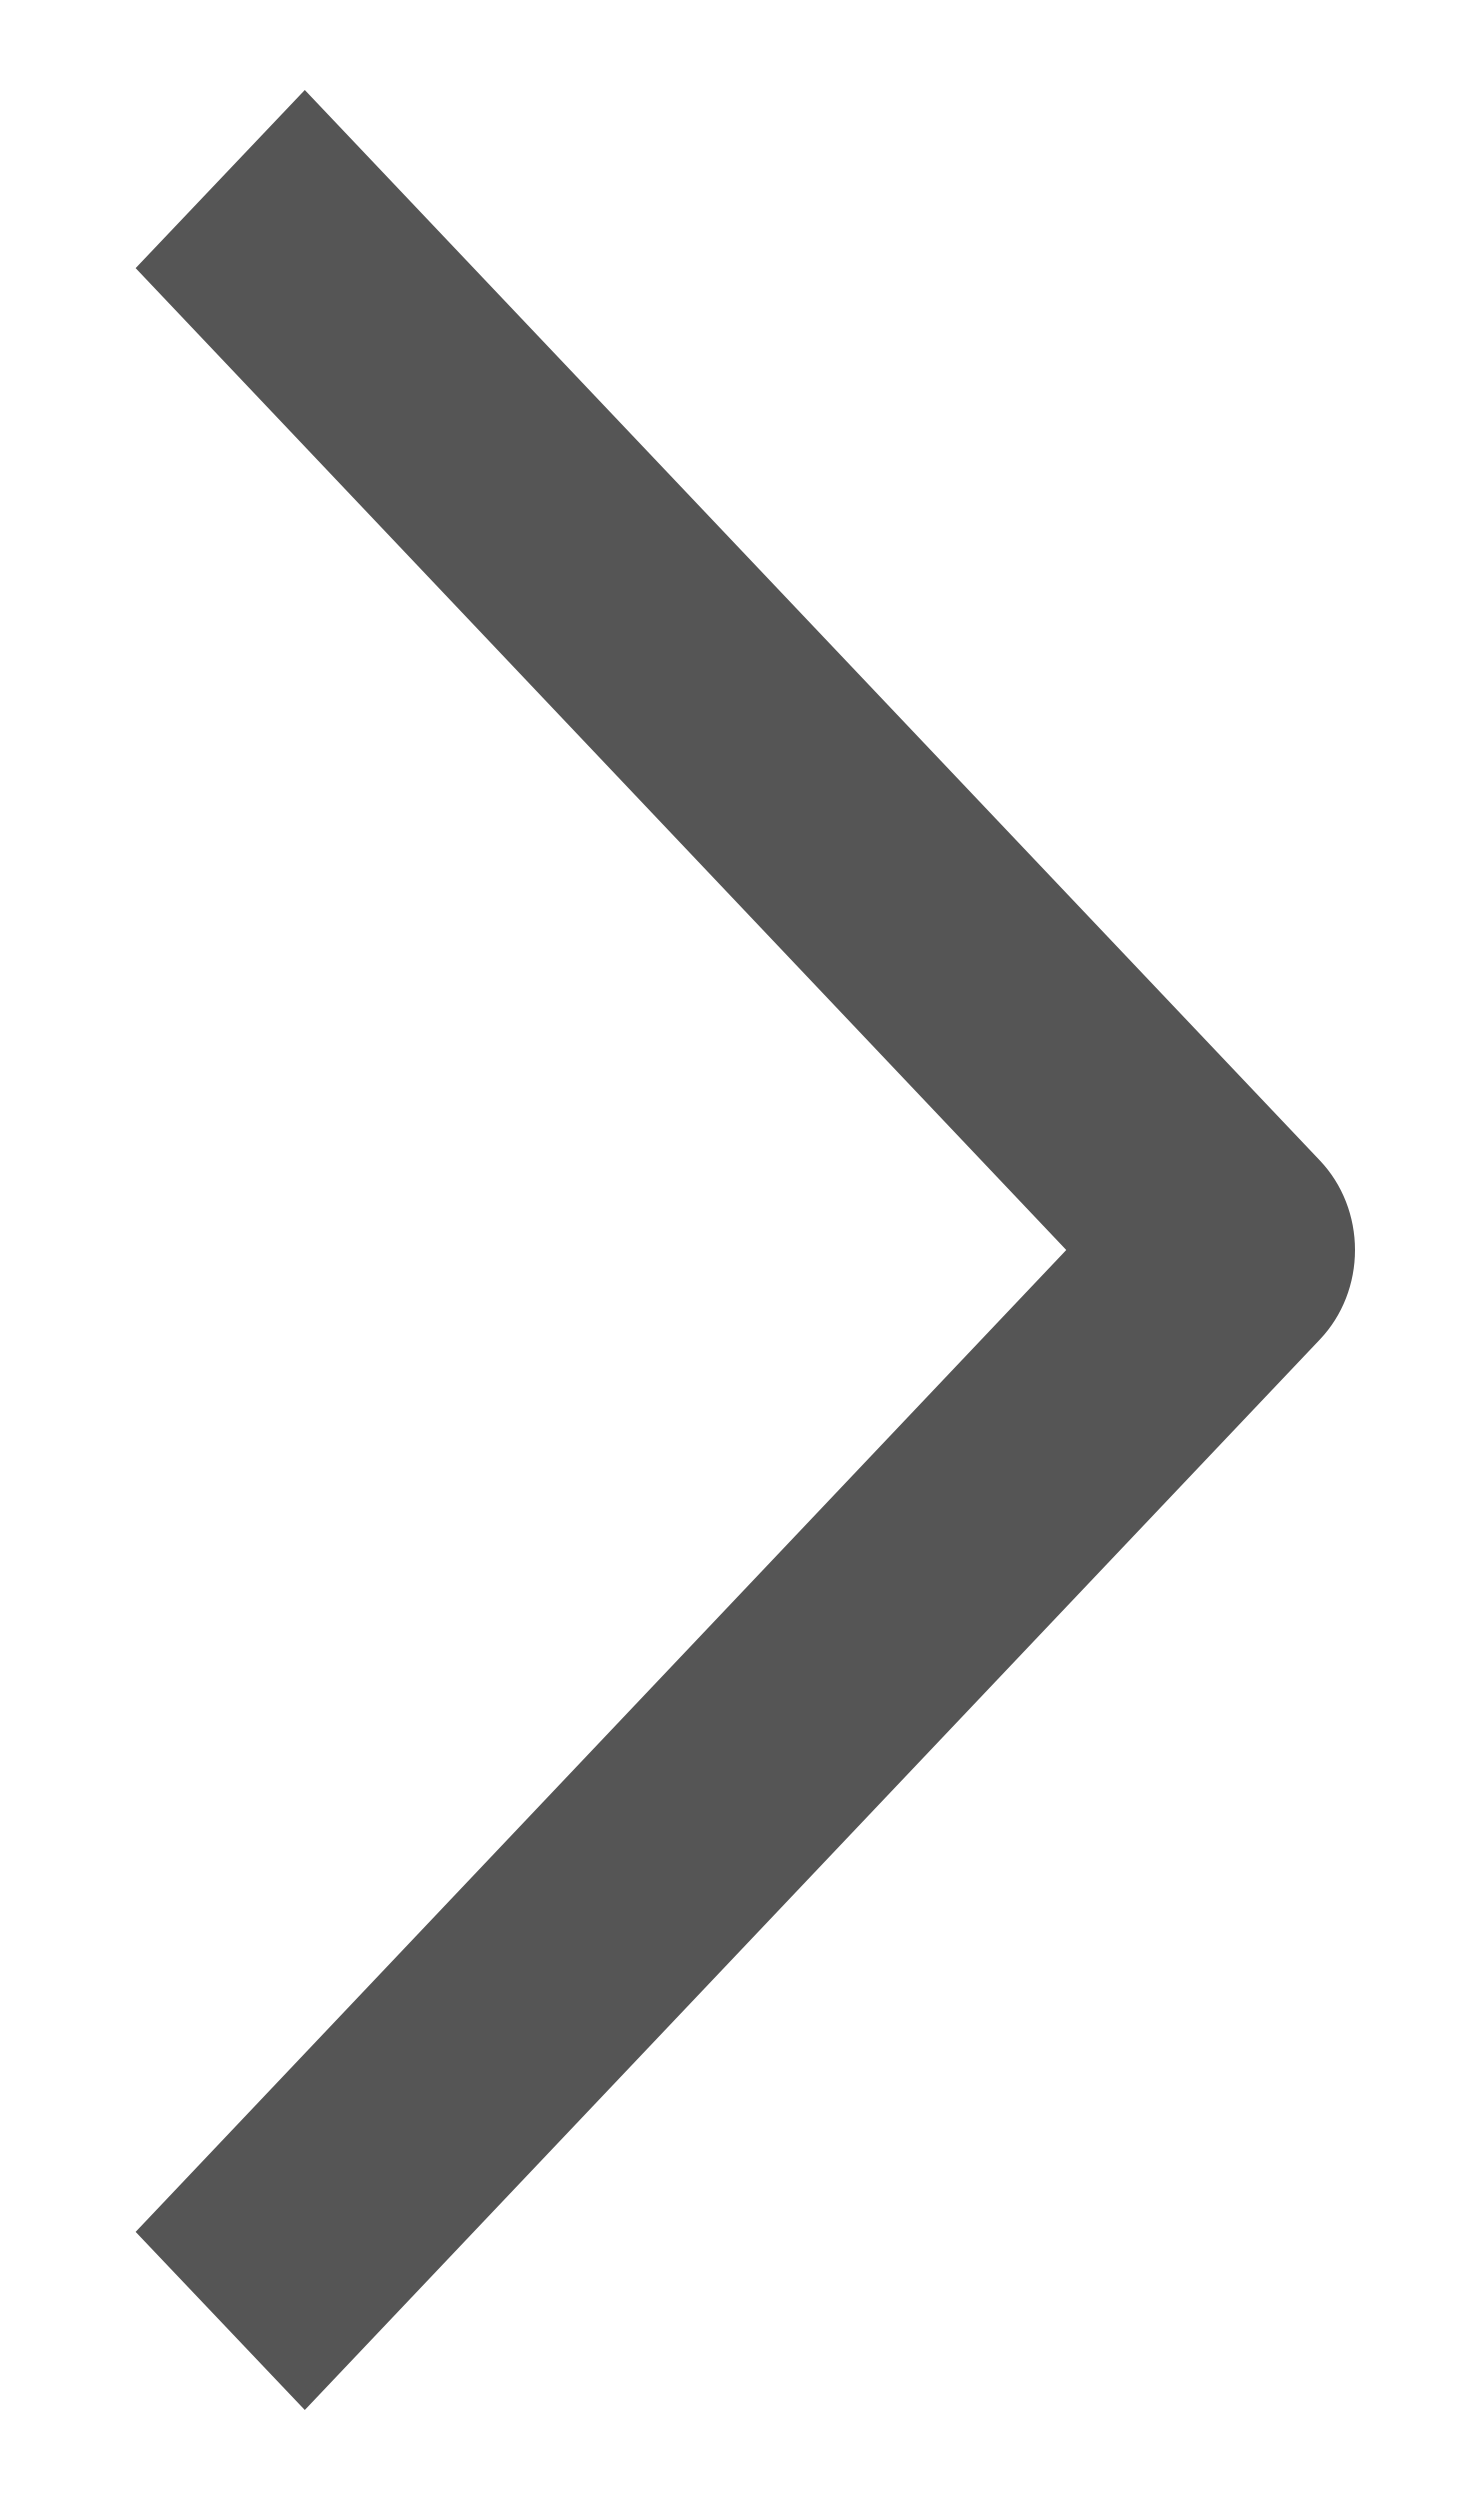
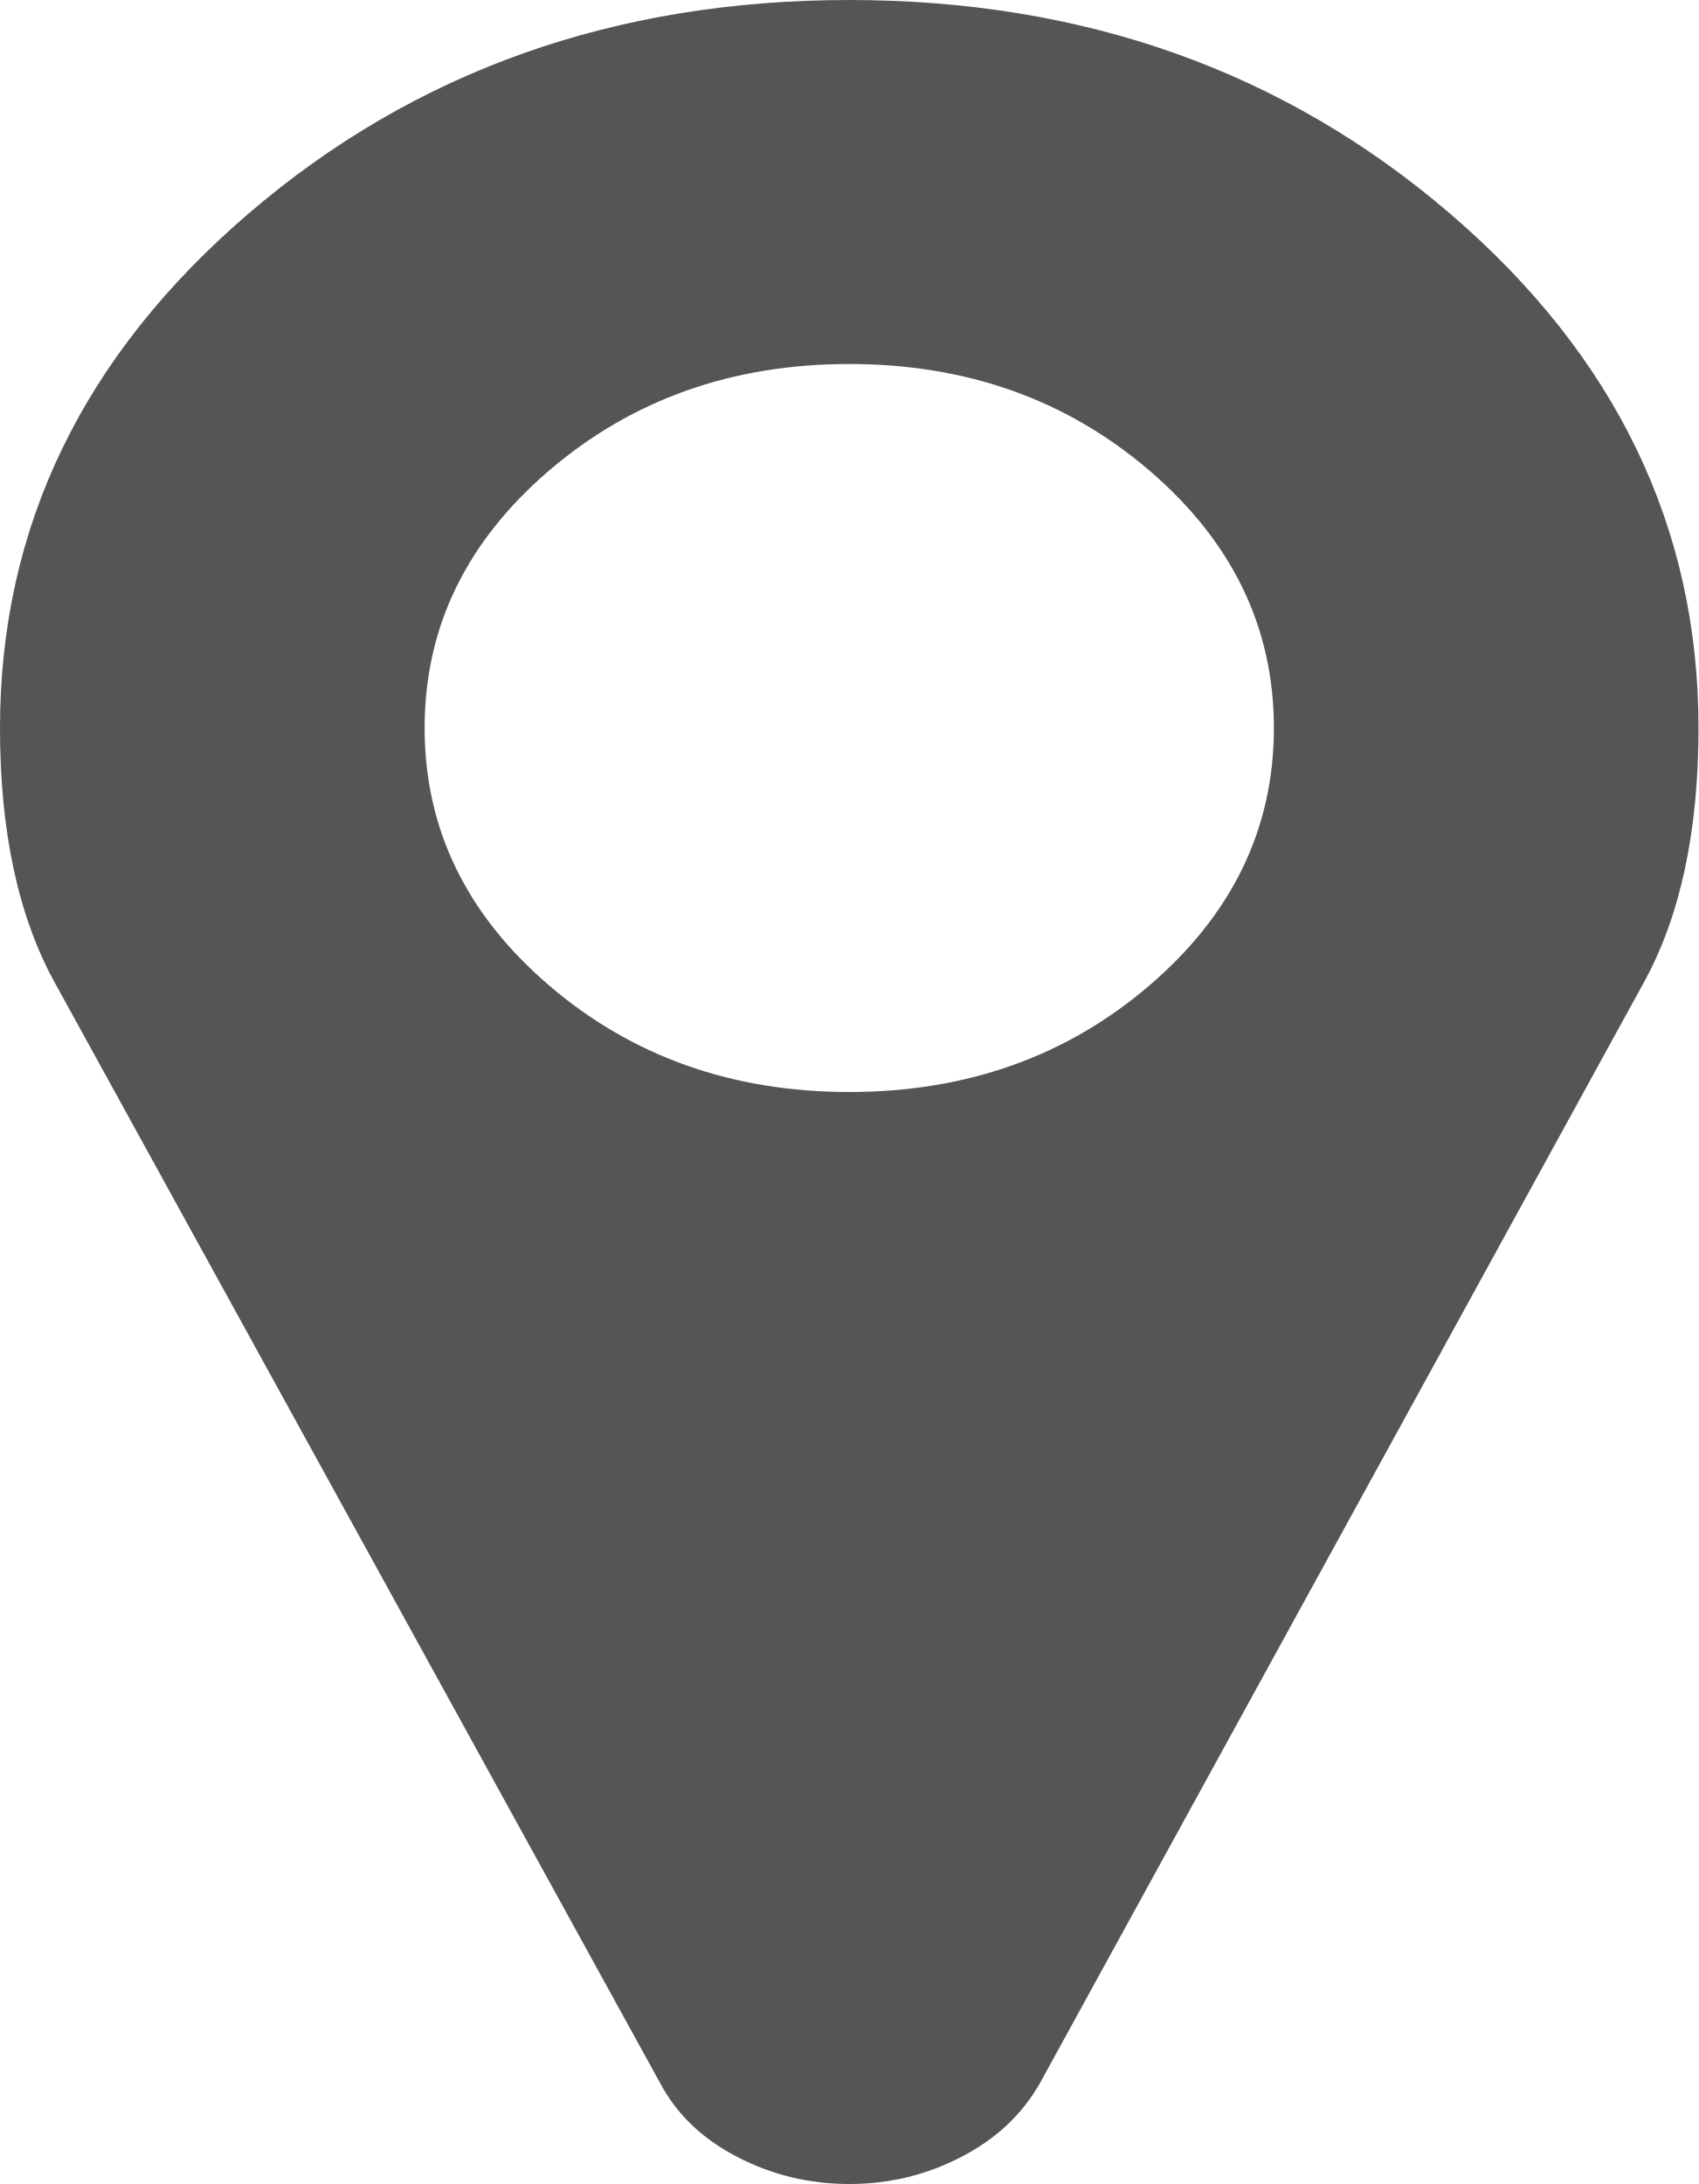
- <svg xmlns="http://www.w3.org/2000/svg" version="1.1" width="7px" height="12px">
-   <g transform="matrix(1 0 0 1 -406 -88 )">
-     <path d="M 0.651 1.287  L 5.118 6  L 0.651 10.713  L 1.463 11.568  L 6.336 6.429  C 6.444 6.315  6.504 6.161  6.504 6  C 6.504 5.839  6.444 5.685  6.336 5.571  L 1.463 0.432  L 0.651 1.287  Z " fill-rule="nonzero" fill="#555555" stroke="none" transform="matrix(1 0 0 1 406 88 )" />
+ <svg xmlns="http://www.w3.org/2000/svg" version="1.1" width="14px" height="18px">
+   <g transform="matrix(1 0 0 1 -15 -70 )">
+     <path d="M 9.475 8.121  C 10.158 7.535  10.5 6.828  10.5 6  C 10.5 5.172  10.158 4.465  9.475 3.879  C 8.791 3.293  7.966 3  7 3  C 6.034 3  5.209 3.293  4.525 3.879  C 3.842 4.465  3.5 5.172  3.5 6  C 3.5 6.828  3.842 7.535  4.525 8.121  C 5.209 8.707  6.034 9  7 9  C 7.966 9  8.791 8.707  9.475 8.121  Z M 11.949 1.758  C 13.316 2.93  14 4.344  14 6  C 14 6.852  13.85 7.551  13.549 8.098  L 8.572 17.168  C 8.426 17.426  8.21 17.629  7.923 17.777  C 7.636 17.926  7.328 18  7 18  C 6.672 18  6.364 17.926  6.077 17.777  C 5.79 17.629  5.578 17.426  5.441 17.168  L 0.451 8.098  C 0.15 7.551  0 6.852  0 6  C 0 4.344  0.684 2.93  2.051 1.758  C 3.418 0.586  5.068 0  7 0  C 8.932 0  10.582 0.586  11.949 1.758  Z " fill-rule="nonzero" fill="#555555" stroke="none" transform="matrix(1 0 0 1 15 70 )" />
  </g>
</svg>
